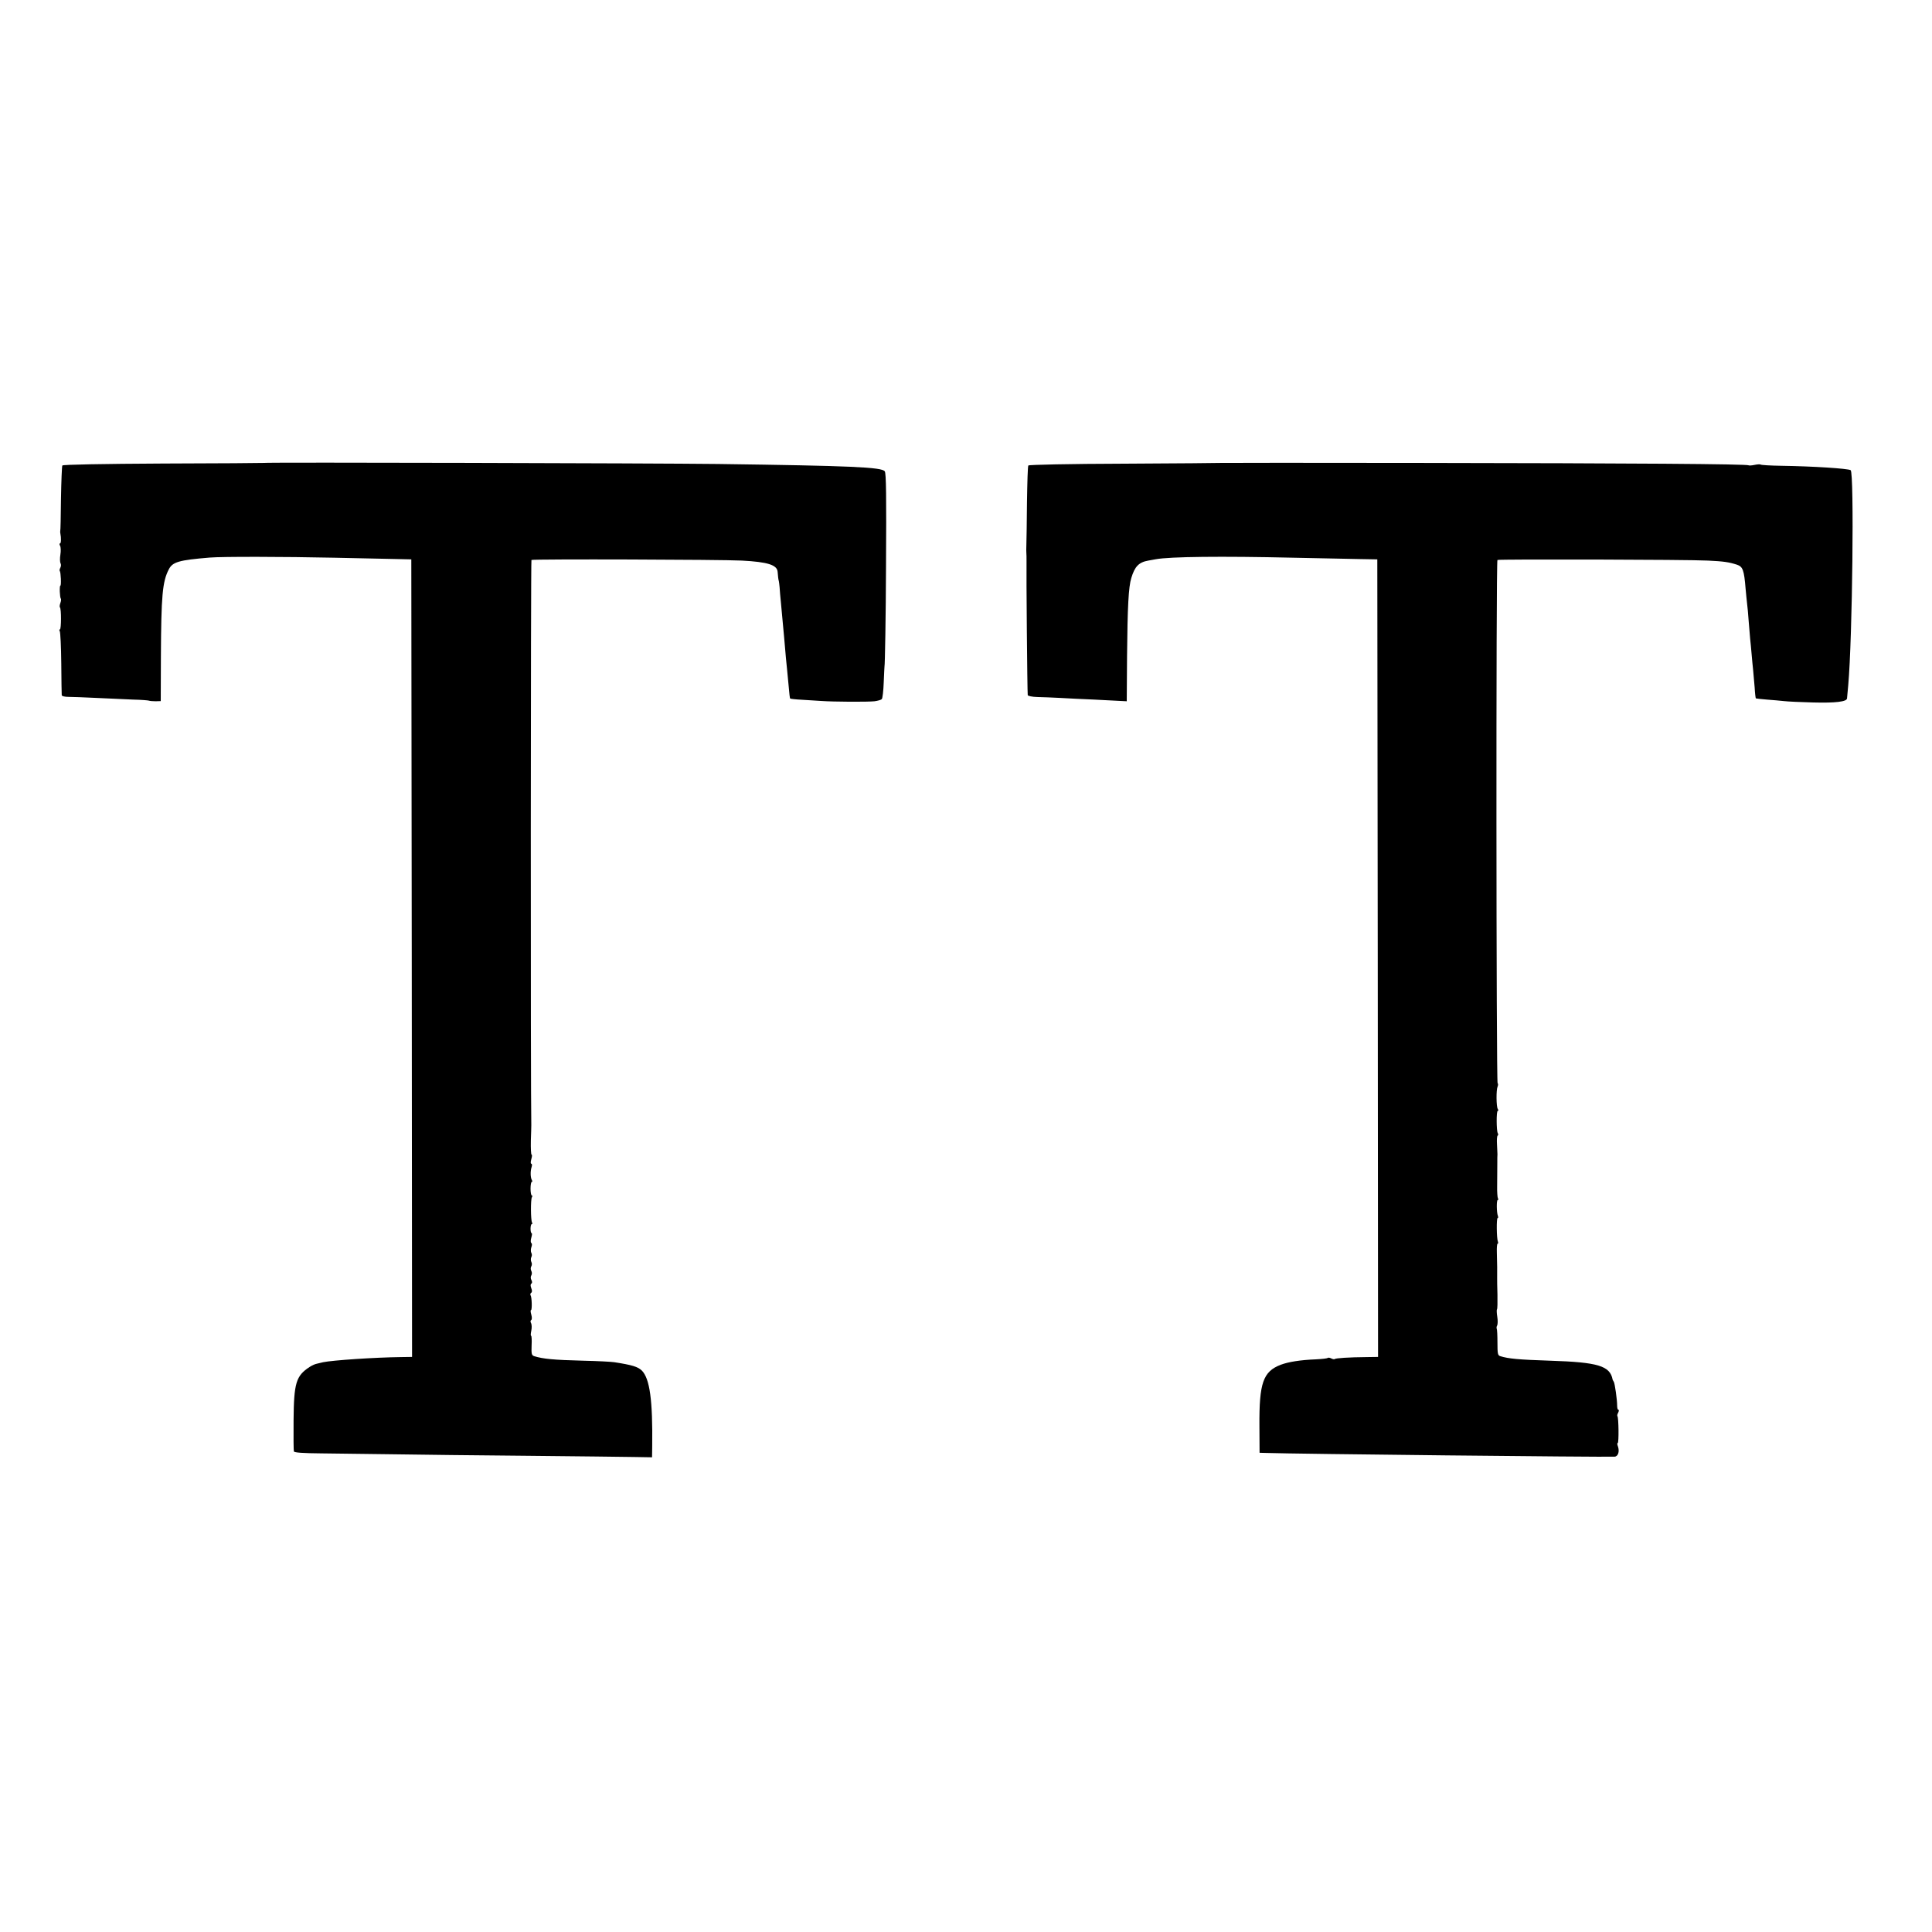
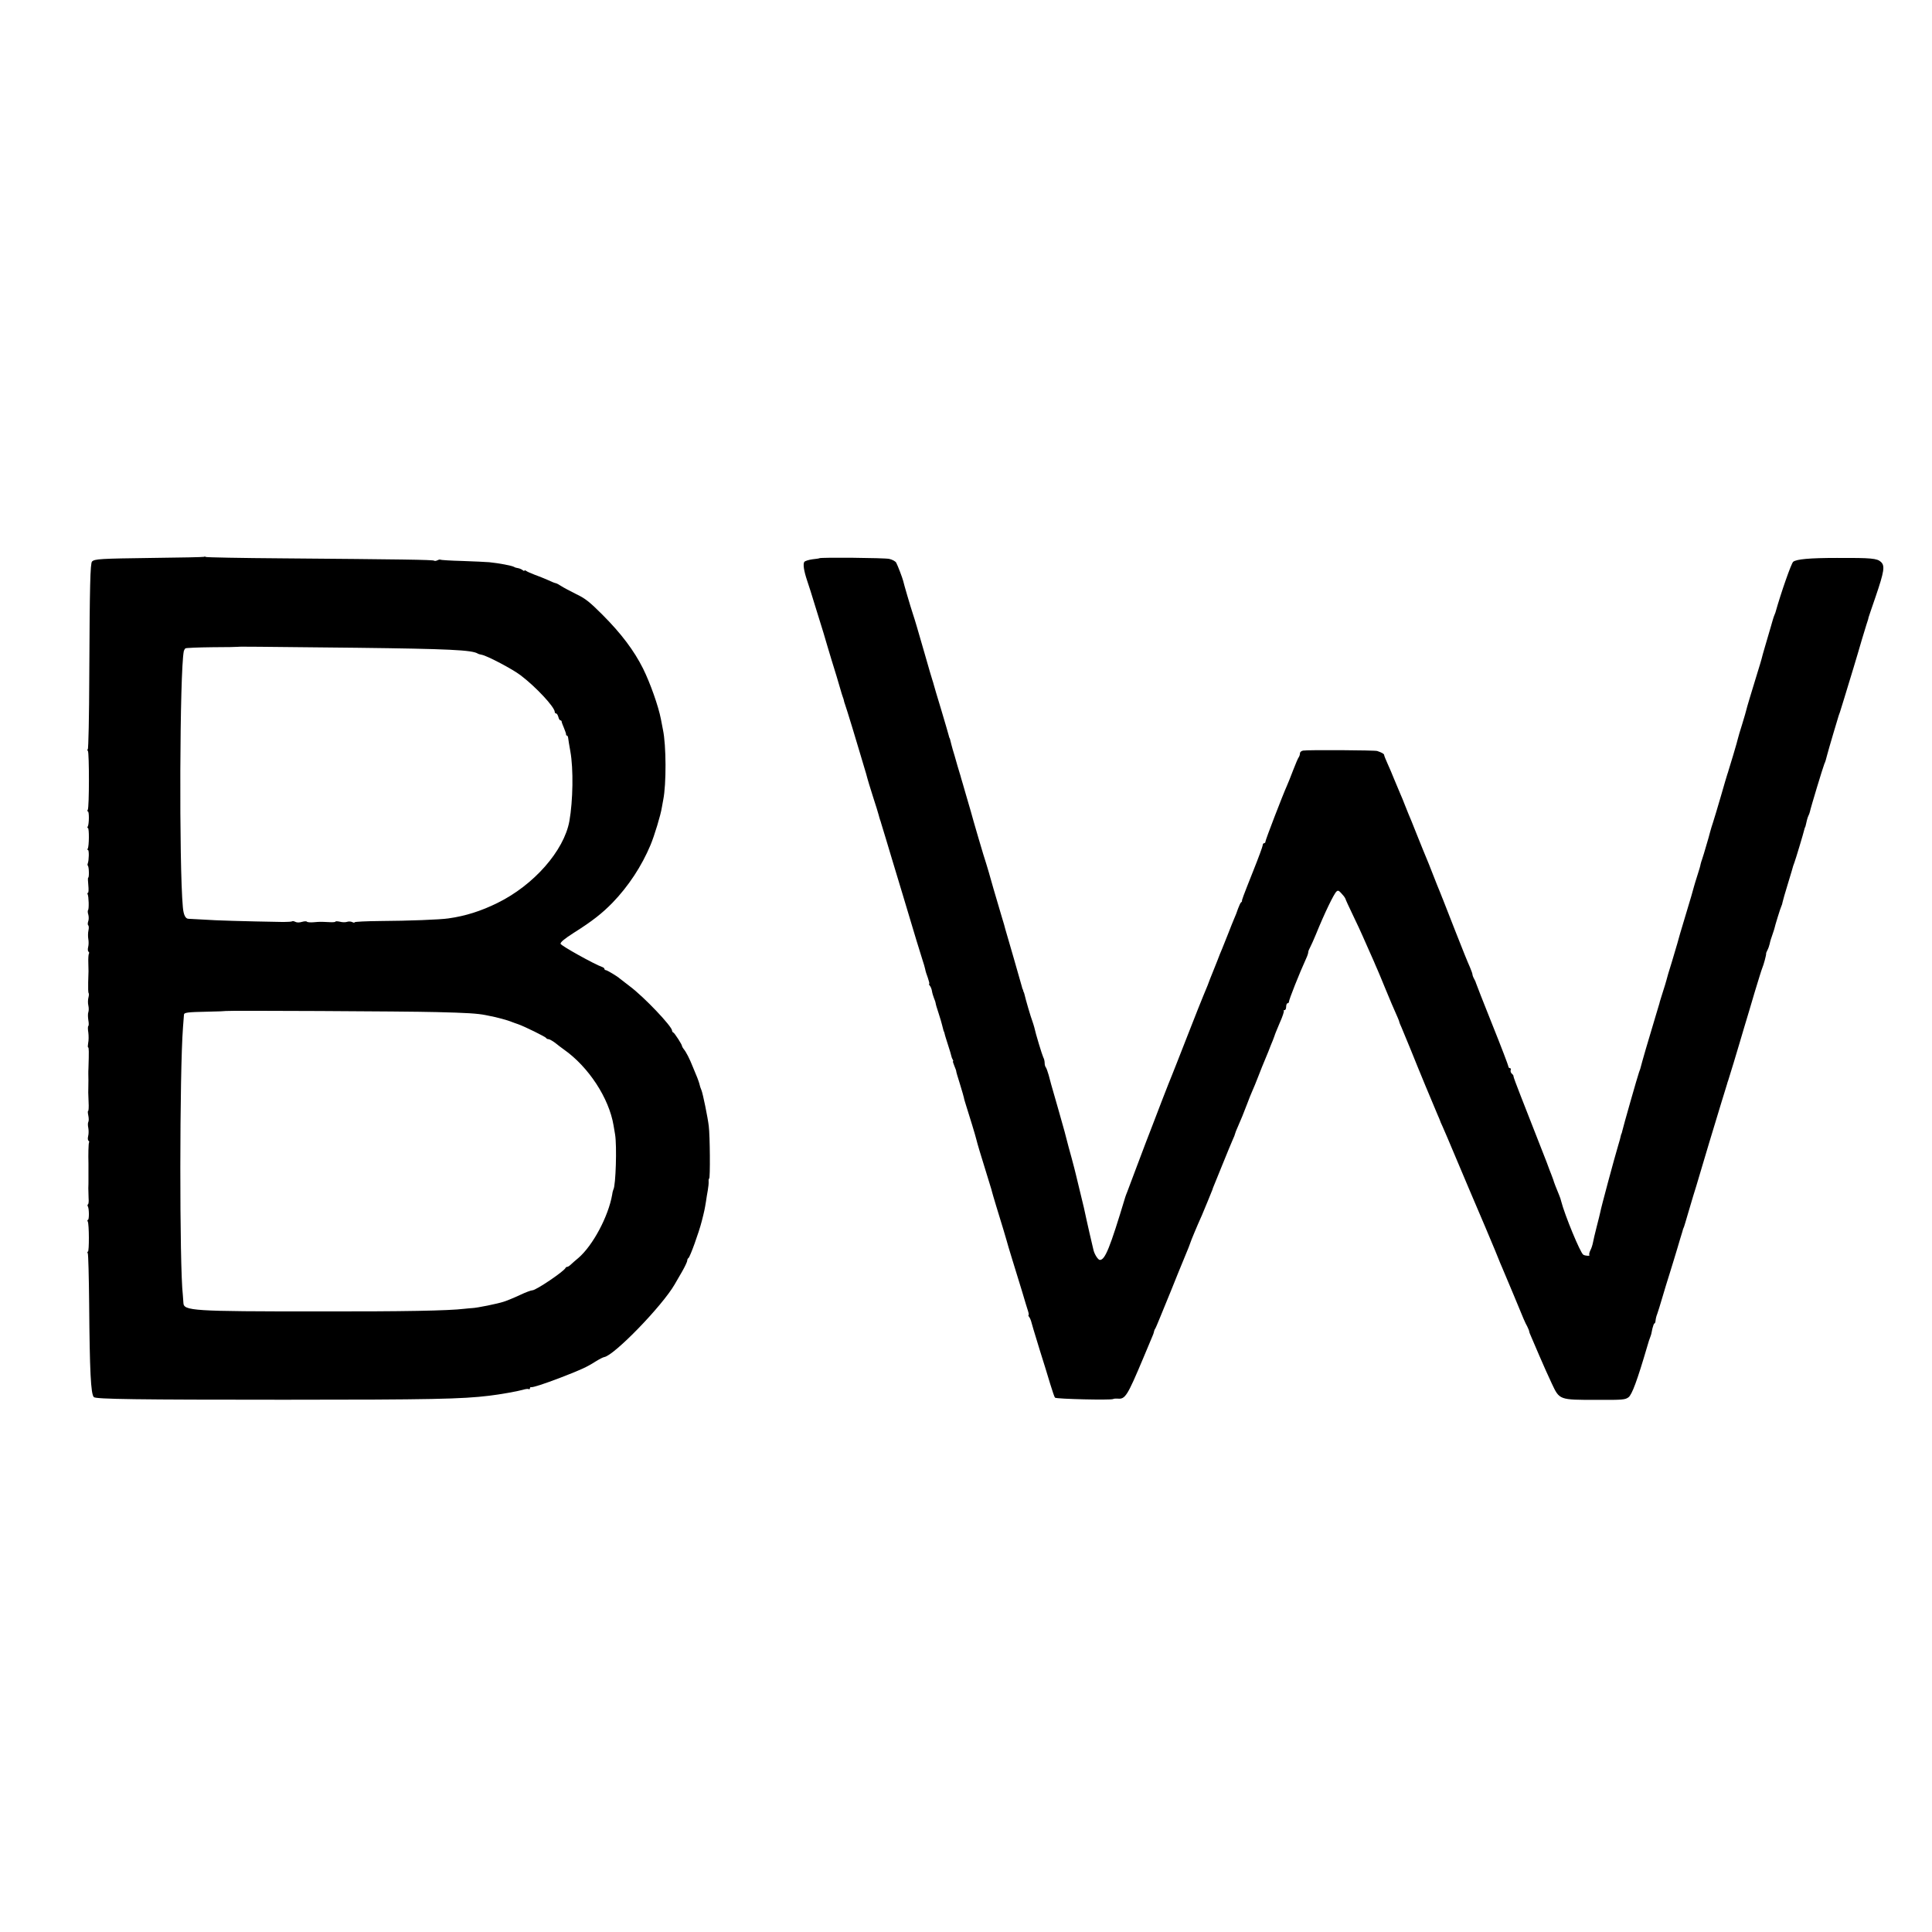
- <svg xmlns="http://www.w3.org/2000/svg" version="1.0" width="1280pt" height="1280pt" viewBox="0 0 1280 1280" preserveAspectRatio="xMidYMid meet">
-   <g transform="translate(0,1280) scale(0.1,-0.1)" fill="#000000" stroke="none">
-     <path d="M1747 9733 c-1 -1 -301 -3 -665 -4 -402 -2 -666 -7 -669 -13 -3 -5 -7 -104 -9 -220 -1 -116 -3 -213 -5 -216 -1 -3 0 -9 1 -15 6 -29 5 -65 -2 -65 -5 0 -5 -7 0 -16 5 -8 6 -35 2 -59 -4 -24 -3 -50 1 -57 4 -6 4 -19 -1 -29 -5 -9 -7 -19 -4 -22 7 -7 11 -97 4 -97 -7 0 -4 -79 3 -86 3 -3 2 -16 -3 -29 -5 -13 -6 -26 -3 -29 10 -9 9 -146 0 -146 -5 0 -5 -5 -1 -12 4 -7 9 -102 10 -213 1 -110 2 -205 3 -211 0 -6 20 -11 44 -11 23 0 107 -3 187 -7 80 -4 189 -9 242 -11 53 -1 100 -5 105 -7 4 -2 24 -4 43 -4 l35 1 1 295 c2 403 10 496 52 577 25 50 66 62 272 79 84 7 494 6 825 -1 182 -4 371 -8 420 -9 l90 -2 3 -2642 2 -2642 -72 -1 c-176 -2 -454 -21 -517 -34 -12 -3 -31 -7 -42 -10 -12 -2 -33 -12 -47 -21 -91 -59 -105 -106 -107 -354 -1 -107 0 -200 2 -206 3 -8 61 -12 181 -13 97 -1 312 -4 477 -6 165 -3 566 -7 890 -10 325 -3 643 -7 708 -8 l117 -2 1 70 c4 308 -16 452 -69 505 -26 25 -65 37 -182 55 -19 3 -111 8 -205 10 -199 5 -267 12 -326 30 -17 6 -19 15 -17 71 2 35 0 64 -3 64 -4 0 -3 15 1 34 4 18 3 40 -1 49 -6 9 -5 18 0 21 6 4 6 18 1 36 -5 17 -6 30 -2 30 8 0 6 86 -3 99 -3 5 -1 12 4 16 7 3 7 15 1 30 -6 15 -6 27 0 30 6 4 7 13 1 24 -6 10 -6 23 -1 31 5 8 5 21 0 30 -5 9 -5 22 0 30 5 8 5 21 0 30 -4 8 -4 22 0 31 5 8 5 21 0 29 -4 7 -4 24 0 36 6 14 5 26 0 29 -5 3 -5 18 0 35 5 17 6 30 2 30 -4 0 -7 14 -7 30 0 17 4 30 8 30 5 0 5 5 2 10 -9 15 -10 153 -1 168 4 7 4 12 -1 12 -4 0 -8 20 -8 45 0 25 4 45 8 45 5 0 5 5 1 11 -10 17 -11 60 -2 87 4 12 3 22 -2 22 -5 0 -5 12 0 30 5 17 6 30 2 30 -4 0 -6 42 -5 92 2 51 3 98 3 103 -5 210 -4 3742 1 3745 9 7 1263 3 1394 -4 172 -9 234 -29 237 -75 2 -29 5 -53 8 -61 1 -3 3 -21 5 -40 1 -19 5 -66 9 -105 10 -104 15 -163 21 -227 10 -117 15 -174 20 -218 2 -25 7 -76 11 -115 3 -38 7 -72 9 -73 2 -2 36 -6 77 -8 40 -2 98 -6 128 -8 83 -6 310 -7 354 -2 22 3 43 9 48 14 5 5 11 55 13 113 2 57 5 104 5 104 3 0 9 347 10 655 3 477 1 623 -8 637 -18 28 -219 37 -1107 49 -411 5 -3004 12 -3008 7z" />
-     <path d="M8087 9733 c-1 -1 -287 -3 -635 -5 -369 -1 -636 -7 -639 -12 -4 -5 -7 -115 -9 -244 -1 -129 -3 -255 -4 -281 -1 -25 -1 -50 0 -56 1 -5 1 -30 1 -55 -2 -70 5 -863 8 -885 0 -6 29 -12 64 -13 34 -1 103 -3 152 -6 50 -3 151 -8 225 -11 74 -4 153 -8 175 -9 l40 -2 2 300 c3 327 10 458 28 516 23 77 50 105 113 116 12 2 34 6 50 9 92 17 433 21 912 10 179 -4 377 -8 440 -9 l115 -2 3 -2642 2 -2642 -72 -1 c-123 -1 -209 -7 -215 -13 -3 -3 -13 -1 -23 4 -10 5 -20 7 -24 3 -3 -3 -38 -7 -78 -9 -103 -4 -183 -17 -233 -36 -117 -45 -143 -121 -141 -406 l1 -177 35 -1 c208 -7 2223 -28 2316 -25 25 1 35 35 23 69 -5 12 -5 22 -1 22 8 0 6 169 -2 177 -3 3 -1 14 5 24 5 11 6 19 1 19 -5 0 -8 12 -8 28 0 38 -15 145 -22 157 -4 6 -7 12 -8 15 -17 91 -97 115 -414 125 -209 7 -276 13 -330 30 -17 5 -19 16 -19 90 0 47 -2 88 -5 93 -2 4 -1 14 3 20 4 7 5 33 1 57 -4 25 -5 47 -2 50 3 3 4 46 3 97 -2 51 -2 100 -2 108 1 29 0 115 -2 173 -1 31 1 57 5 57 4 0 5 6 2 14 -9 22 -10 156 -2 156 4 0 5 6 2 14 -9 23 -10 106 -1 106 5 0 5 5 1 11 -3 6 -6 43 -5 82 1 78 1 84 1 152 0 25 0 51 1 58 0 6 -2 36 -3 65 -2 30 0 56 4 58 5 3 5 10 1 17 -9 15 -10 147 0 147 5 0 5 6 0 13 -10 16 -11 127 -1 148 4 9 4 20 0 23 -9 10 -11 3460 -1 3466 9 6 1262 3 1394 -4 105 -5 139 -10 192 -27 40 -13 48 -36 58 -159 3 -36 8 -81 10 -100 3 -19 7 -69 10 -110 3 -41 8 -95 10 -120 3 -25 7 -72 10 -105 3 -33 7 -80 10 -105 2 -25 7 -76 10 -114 2 -38 6 -71 8 -73 2 -1 35 -5 73 -8 38 -3 89 -7 114 -10 25 -3 111 -7 192 -9 148 -4 224 5 225 27 1 7 4 46 8 87 28 313 40 1410 16 1425 -19 11 -249 26 -458 29 -73 1 -135 5 -138 8 -3 3 -21 2 -40 -2 -19 -4 -36 -5 -39 -3 -9 9 -766 14 -2174 16 -728 1 -1324 1 -1325 0z" />
+ <svg xmlns="http://www.w3.org/2000/svg" version="1.0" width="1400pt" height="1400pt" viewBox="0 0 1400 1400" preserveAspectRatio="xMidYMid meet">
+   <g transform="translate(0,1400) scale(0.1,-0.1)" fill="#000000" stroke="none">
+     <path d="M1479 9965 c-3 -2 -173 -6 -379 -8 -372 -5 -414 -7 -433 -26 -13 -13 -17 -174 -20 -818 -1 -301 -6 -543 -11 -543 -5 0 -4 -6 1 -12 10 -15 10 -409 -1 -426 -4 -7 -4 -12 1 -12 10 0 9 -93 -1 -109 -4 -6 -4 -11 1 -11 10 0 9 -133 -1 -149 -4 -6 -3 -11 2 -11 8 0 7 -73 -2 -97 -3 -6 -2 -14 1 -17 8 -7 10 -86 2 -86 -3 0 -2 -25 1 -55 3 -30 2 -55 -3 -55 -4 0 -5 -4 -2 -10 8 -13 11 -108 3 -115 -3 -4 -3 -19 2 -33 4 -15 4 -37 -1 -49 -4 -12 -4 -25 0 -28 5 -3 6 -20 2 -37 -4 -18 -4 -46 -1 -63 3 -16 3 -42 -1 -57 -4 -15 -3 -30 2 -34 5 -3 7 -10 3 -15 -3 -6 -5 -34 -4 -62 2 -65 2 -59 -1 -145 -1 -40 0 -75 3 -78 3 -3 3 -17 -1 -32 -4 -15 -5 -41 -1 -57 4 -17 4 -39 0 -50 -4 -10 -3 -36 0 -57 4 -21 4 -40 0 -43 -4 -2 -4 -24 0 -47 3 -24 3 -58 -1 -75 -3 -18 -4 -33 0 -33 5 0 6 -29 2 -150 -1 -14 -1 -32 -1 -40 1 -17 1 -76 0 -105 -1 -25 -1 -27 2 -103 2 -34 0 -62 -3 -62 -4 0 -3 -15 1 -34 4 -19 4 -39 0 -46 -4 -7 -4 -26 0 -44 3 -17 3 -43 -1 -58 -4 -16 -3 -30 2 -34 5 -3 7 -9 4 -13 -4 -7 -6 -91 -4 -151 0 -8 0 -37 0 -65 0 -27 0 -57 0 -65 0 -8 0 -31 -1 -50 0 -19 1 -52 2 -73 2 -21 0 -41 -4 -44 -5 -2 -5 -9 -1 -16 9 -15 10 -97 0 -97 -5 0 -5 -5 -1 -12 10 -17 11 -218 1 -218 -5 0 -5 -5 -1 -12 4 -6 8 -169 10 -362 4 -493 12 -658 34 -680 15 -15 316 -19 1380 -19 1064 0 1289 5 1485 29 77 9 206 32 244 43 19 6 38 8 42 5 5 -3 9 0 9 5 0 6 3 10 8 9 13 -3 93 23 211 68 146 56 194 78 255 117 27 17 56 32 64 33 72 11 422 372 511 527 10 18 35 61 55 95 20 35 36 70 36 77 0 8 4 16 9 19 11 7 75 183 96 266 19 74 22 89 31 145 3 22 9 58 13 80 4 23 7 51 6 63 -1 12 1 22 4 22 8 0 6 311 -3 380 -7 61 -43 237 -53 260 -7 17 -11 28 -16 50 -2 8 -9 26 -14 40 -6 14 -21 50 -33 80 -23 58 -47 106 -67 130 -6 8 -11 17 -11 20 2 8 -54 95 -63 98 -5 2 -9 8 -9 14 0 30 -202 243 -305 320 -38 29 -72 55 -75 58 -13 13 -91 60 -100 60 -5 0 -10 4 -10 9 0 5 -8 11 -17 14 -55 19 -298 154 -301 168 -2 11 28 36 95 79 135 85 207 142 282 219 115 119 211 265 275 418 28 67 74 218 82 272 3 18 8 43 10 55 23 113 22 396 -2 508 -3 13 -9 48 -15 78 -18 93 -77 260 -129 365 -65 130 -158 254 -295 391 -92 92 -123 117 -190 149 -44 22 -93 48 -108 58 -15 10 -33 20 -40 21 -7 1 -32 11 -57 23 -25 11 -67 28 -95 38 -27 10 -56 23 -62 28 -7 5 -13 6 -13 2 0 -4 -6 -2 -13 4 -8 6 -22 12 -33 14 -10 1 -23 5 -29 9 -15 9 -109 27 -180 34 -22 2 -109 6 -194 9 -85 2 -156 7 -159 9 -2 3 -12 1 -22 -4 -10 -5 -20 -6 -24 -3 -6 7 -242 10 -1098 17 -301 2 -551 7 -556 10 -5 3 -11 4 -13 1z m1106 -659 c664 -8 835 -16 877 -42 4 -3 18 -7 30 -9 40 -8 221 -103 280 -148 110 -83 248 -231 248 -266 0 -6 4 -11 10 -11 5 0 12 -11 16 -25 3 -14 10 -25 15 -25 5 0 9 -4 9 -9 0 -5 8 -26 17 -47 9 -22 16 -42 15 -46 -1 -5 2 -8 6 -8 4 0 8 -8 9 -17 1 -10 8 -54 16 -98 23 -127 19 -358 -7 -505 -39 -215 -258 -464 -521 -593 -119 -59 -233 -95 -355 -112 -58 -9 -294 -18 -492 -19 -104 -1 -188 -5 -188 -9 0 -4 -8 -4 -17 1 -10 5 -27 6 -38 2 -11 -4 -34 -4 -52 1 -18 4 -33 4 -33 0 0 -3 -21 -5 -47 -3 -66 3 -63 3 -111 -1 -23 -2 -45 0 -48 4 -2 4 -18 4 -35 -1 -19 -6 -38 -6 -49 0 -10 5 -20 7 -23 4 -3 -3 -32 -5 -64 -5 -290 5 -493 11 -573 17 -52 3 -103 6 -112 6 -24 -1 -38 27 -43 85 -28 305 -23 1708 7 1855 2 7 7 16 12 20 5 3 93 7 195 8 102 0 186 2 187 3 3 2 118 1 859 -7z m580 -2640 c215 -5 295 -10 355 -22 65 -13 78 -16 115 -26 49 -14 46 -13 70 -22 11 -4 34 -13 50 -18 46 -16 200 -92 203 -100 2 -5 9 -8 16 -8 7 0 29 -12 49 -27 19 -16 48 -37 63 -48 179 -126 327 -352 360 -550 2 -11 7 -40 11 -65 14 -83 5 -372 -12 -399 -2 -4 -7 -21 -9 -38 -28 -159 -140 -368 -244 -458 -20 -16 -44 -38 -54 -47 -10 -10 -22 -18 -27 -18 -5 0 -11 -3 -13 -8 -11 -25 -214 -162 -240 -162 -10 0 -50 -15 -90 -34 -40 -19 -94 -41 -119 -49 -42 -14 -193 -45 -229 -46 -8 0 -33 -3 -55 -5 -115 -14 -439 -20 -1060 -19 -912 0 -974 4 -976 62 -1 14 -3 40 -4 56 -25 211 -24 1617 1 1940 3 44 6 85 7 92 1 16 24 19 172 22 72 1 131 4 132 5 4 4 1307 -2 1528 -8z" />
+     <path d="M5938 9955 c-2 -2 -25 -5 -52 -8 -27 -4 -53 -12 -58 -19 -10 -17 -3 -64 21 -136 11 -31 36 -111 56 -177 20 -66 48 -156 62 -200 13 -44 26 -87 28 -95 2 -8 16 -53 30 -100 29 -94 48 -154 65 -215 6 -22 14 -47 17 -55 3 -8 7 -19 8 -25 0 -5 4 -17 7 -25 6 -13 105 -338 112 -365 1 -5 13 -43 25 -84 13 -41 24 -81 26 -90 2 -9 20 -68 40 -131 21 -63 39 -124 42 -135 3 -11 7 -27 10 -35 3 -8 7 -19 8 -25 2 -5 17 -57 35 -115 17 -58 38 -125 45 -150 7 -25 43 -144 80 -265 36 -121 80 -265 96 -320 17 -55 37 -119 44 -142 8 -23 16 -52 19 -65 2 -13 11 -42 20 -65 8 -24 13 -43 9 -43 -3 0 -1 -6 5 -13 6 -7 13 -24 15 -37 2 -14 9 -38 15 -53 7 -16 12 -32 12 -36 0 -5 9 -37 21 -72 11 -35 23 -73 25 -84 3 -11 7 -27 9 -35 2 -8 4 -15 5 -15 1 0 3 -7 5 -15 1 -8 13 -45 25 -83 12 -37 23 -73 24 -80 1 -6 5 -18 9 -24 5 -7 6 -13 3 -13 -3 0 2 -16 10 -35 8 -19 14 -36 13 -37 -1 -2 11 -43 27 -93 15 -49 28 -94 29 -100 0 -5 8 -32 17 -60 21 -65 68 -219 73 -242 2 -10 13 -48 24 -85 33 -108 58 -189 74 -241 8 -26 16 -51 16 -55 1 -4 14 -50 30 -102 40 -129 74 -243 77 -255 1 -6 18 -63 38 -128 20 -64 52 -170 72 -234 19 -65 39 -130 44 -145 5 -16 6 -28 3 -28 -3 0 -1 -6 4 -12 6 -7 14 -26 18 -43 11 -39 7 -27 60 -200 26 -82 60 -192 75 -243 16 -52 31 -97 35 -100 10 -10 405 -19 421 -10 5 3 20 4 34 3 54 -5 69 19 185 295 31 74 60 144 65 155 5 11 11 27 12 35 2 8 5 17 8 20 3 3 20 43 39 90 19 47 40 99 47 115 7 17 43 104 79 195 37 91 72 176 78 190 5 14 11 30 13 35 3 12 47 118 84 200 13 30 74 179 76 185 0 3 5 16 11 30 6 14 34 84 63 155 29 72 61 149 71 172 11 23 19 45 19 48 0 3 9 27 21 53 28 64 33 77 64 157 14 39 33 84 40 100 8 17 28 66 45 110 17 44 35 89 40 100 5 11 19 45 31 75 11 30 26 66 32 80 5 14 11 30 13 35 1 6 18 47 37 92 20 44 33 84 30 87 -4 3 -1 6 5 6 7 0 12 11 12 25 0 14 5 25 10 25 6 0 10 5 10 10 0 16 75 205 126 317 8 17 14 36 14 43 0 7 7 24 15 38 8 15 26 56 41 92 60 148 130 294 149 310 13 11 17 8 53 -34 6 -8 12 -18 12 -20 0 -3 24 -56 54 -118 30 -62 61 -129 69 -148 8 -19 27 -62 42 -95 15 -33 33 -73 40 -90 7 -16 19 -46 28 -65 8 -19 32 -75 52 -125 20 -49 43 -103 50 -120 44 -100 55 -125 55 -131 0 -3 7 -20 15 -37 8 -18 39 -93 69 -167 55 -138 161 -393 192 -465 10 -22 18 -42 19 -45 0 -3 8 -21 17 -40 9 -19 53 -123 98 -230 45 -107 88 -208 95 -225 28 -63 217 -510 219 -520 2 -5 11 -28 21 -50 9 -22 46 -110 82 -195 80 -194 82 -199 100 -232 7 -15 14 -31 14 -35 0 -5 6 -21 14 -38 7 -16 34 -79 60 -140 26 -60 66 -151 90 -201 56 -119 53 -118 325 -118 190 -1 207 1 231 19 25 19 63 121 136 370 8 28 17 57 21 65 8 22 8 22 16 63 5 20 11 37 15 37 4 0 7 10 8 22 1 12 6 33 12 47 5 14 22 67 36 116 15 50 39 131 55 180 16 50 40 131 55 180 15 50 29 99 33 110 3 11 7 22 7 25 1 3 4 12 8 20 3 8 15 49 27 90 12 41 30 102 40 135 11 33 30 98 44 145 29 99 108 362 161 535 21 66 38 125 40 130 1 6 5 17 8 25 5 15 74 240 82 270 2 8 18 60 34 115 17 55 51 170 76 255 26 85 50 164 55 175 10 23 30 97 28 105 -1 3 4 14 10 26 6 11 13 32 16 45 2 13 11 43 20 67 8 23 15 45 15 47 1 10 44 150 50 160 3 6 7 18 8 27 2 10 19 71 39 135 20 65 37 123 38 128 2 6 6 17 9 25 7 17 67 216 72 240 2 8 4 15 5 15 2 0 5 14 14 53 3 12 8 27 11 32 3 5 8 18 10 27 6 31 96 327 105 348 6 11 14 38 19 60 6 22 26 94 46 160 20 66 38 125 39 130 2 6 6 17 9 25 3 8 17 53 31 100 14 47 44 146 67 220 22 74 45 149 49 165 5 17 18 62 30 100 12 39 23 76 26 83 2 7 4 14 4 17 1 3 23 70 51 150 63 185 69 225 39 253 -28 26 -69 30 -319 29 -198 0 -294 -9 -317 -28 -14 -12 -88 -223 -129 -369 -1 -3 -5 -12 -8 -20 -4 -8 -15 -46 -26 -85 -11 -38 -29 -101 -41 -140 -11 -38 -23 -79 -25 -90 -3 -11 -16 -56 -30 -100 -41 -133 -79 -259 -81 -271 -1 -6 -14 -51 -29 -100 -16 -49 -29 -96 -31 -104 -1 -8 -17 -62 -34 -120 -18 -58 -33 -109 -35 -115 -1 -5 -5 -17 -8 -25 -3 -8 -24 -80 -47 -160 -23 -80 -49 -165 -57 -190 -8 -25 -16 -49 -17 -55 -2 -5 -8 -30 -15 -55 -29 -101 -43 -146 -48 -160 -3 -8 -8 -23 -10 -33 -1 -10 -12 -46 -23 -80 -11 -34 -22 -71 -25 -82 -2 -11 -29 -103 -60 -205 -31 -102 -58 -194 -60 -205 -3 -11 -21 -72 -40 -135 -20 -63 -38 -124 -40 -135 -3 -11 -14 -49 -26 -85 -11 -36 -23 -72 -24 -80 -2 -8 -13 -44 -24 -80 -61 -202 -101 -340 -115 -395 -2 -5 -6 -17 -9 -25 -8 -20 -118 -406 -122 -428 -2 -9 -4 -17 -5 -17 -1 0 -3 -7 -5 -15 -1 -9 -10 -40 -19 -70 -24 -79 -127 -461 -130 -485 -2 -11 -14 -58 -26 -105 -12 -47 -24 -98 -27 -115 -3 -16 -11 -42 -19 -56 -7 -15 -10 -29 -7 -33 9 -9 -30 -7 -44 2 -22 14 -135 289 -160 387 -2 11 -9 31 -15 45 -17 40 -41 102 -42 110 -1 3 -7 19 -13 35 -7 17 -23 59 -36 95 -28 72 -107 274 -188 480 -29 74 -53 138 -52 142 2 3 -4 11 -12 18 -7 6 -11 18 -8 26 3 8 0 14 -6 14 -6 0 -11 6 -11 13 0 6 -52 143 -116 302 -64 160 -117 295 -118 300 -1 6 -7 20 -14 32 -7 12 -12 27 -12 32 0 6 -9 30 -19 54 -11 23 -58 139 -104 257 -46 118 -88 224 -92 235 -5 11 -9 22 -10 25 -1 3 -6 16 -12 30 -6 14 -28 68 -48 120 -20 52 -43 109 -50 125 -7 17 -37 89 -65 160 -28 72 -58 144 -65 160 -7 17 -18 46 -26 65 -7 19 -23 58 -35 85 -12 28 -32 75 -44 105 -12 30 -32 78 -46 108 -13 29 -24 56 -24 61 0 8 -15 17 -50 29 -17 6 -503 9 -537 3 -13 -2 -23 -11 -23 -20 0 -9 -4 -21 -8 -27 -5 -5 -23 -47 -41 -94 -18 -47 -38 -98 -46 -115 -29 -64 -155 -391 -155 -403 0 -7 -4 -12 -10 -12 -5 0 -10 -7 -10 -15 0 -8 -31 -92 -69 -187 -74 -186 -83 -211 -81 -217 1 -2 -2 -7 -7 -10 -4 -3 -14 -24 -22 -46 -7 -22 -19 -53 -27 -70 -7 -16 -27 -66 -44 -110 -17 -44 -37 -93 -44 -110 -7 -16 -24 -57 -36 -90 -13 -33 -29 -73 -36 -90 -7 -16 -22 -55 -33 -85 -12 -30 -26 -64 -31 -75 -5 -11 -57 -141 -115 -290 -58 -148 -109 -279 -114 -290 -5 -11 -37 -92 -71 -180 -34 -88 -65 -169 -69 -180 -14 -35 -68 -176 -120 -315 -28 -74 -56 -148 -62 -165 -7 -16 -13 -34 -15 -40 -111 -368 -146 -455 -184 -455 -13 0 -39 41 -46 71 -3 13 -10 42 -15 64 -5 22 -11 49 -14 60 -6 27 -35 154 -41 185 -3 14 -16 68 -29 120 -13 52 -26 106 -29 120 -3 14 -17 68 -31 120 -15 52 -30 111 -35 130 -7 30 -17 66 -55 200 -2 8 -11 40 -20 70 -36 124 -45 157 -56 200 -7 25 -16 49 -20 55 -5 5 -9 19 -9 32 0 13 -4 31 -10 41 -8 16 -56 173 -65 217 -3 11 -9 31 -14 45 -11 27 -51 165 -56 190 -2 8 -4 16 -5 18 -2 1 -4 7 -5 12 -1 6 -3 11 -5 13 -1 1 -3 9 -5 17 -2 8 -29 103 -60 210 -31 107 -59 202 -61 210 -1 8 -12 44 -23 80 -40 134 -93 316 -96 330 -2 8 -10 35 -18 60 -14 39 -102 340 -112 380 -2 8 -18 62 -35 120 -17 58 -32 112 -35 120 -2 8 -8 30 -14 48 -5 18 -11 36 -12 40 -2 8 -3 11 -22 77 -9 28 -19 64 -23 80 -10 41 -11 45 -14 48 -1 1 -3 9 -5 17 -2 8 -26 92 -54 185 -29 94 -53 177 -55 185 -2 8 -6 22 -9 30 -3 8 -29 96 -57 195 -55 190 -65 226 -86 290 -17 51 -65 215 -69 235 -6 24 -40 113 -51 133 -6 10 -28 22 -50 27 -33 8 -498 12 -506 5z" />
  </g>
</svg>
